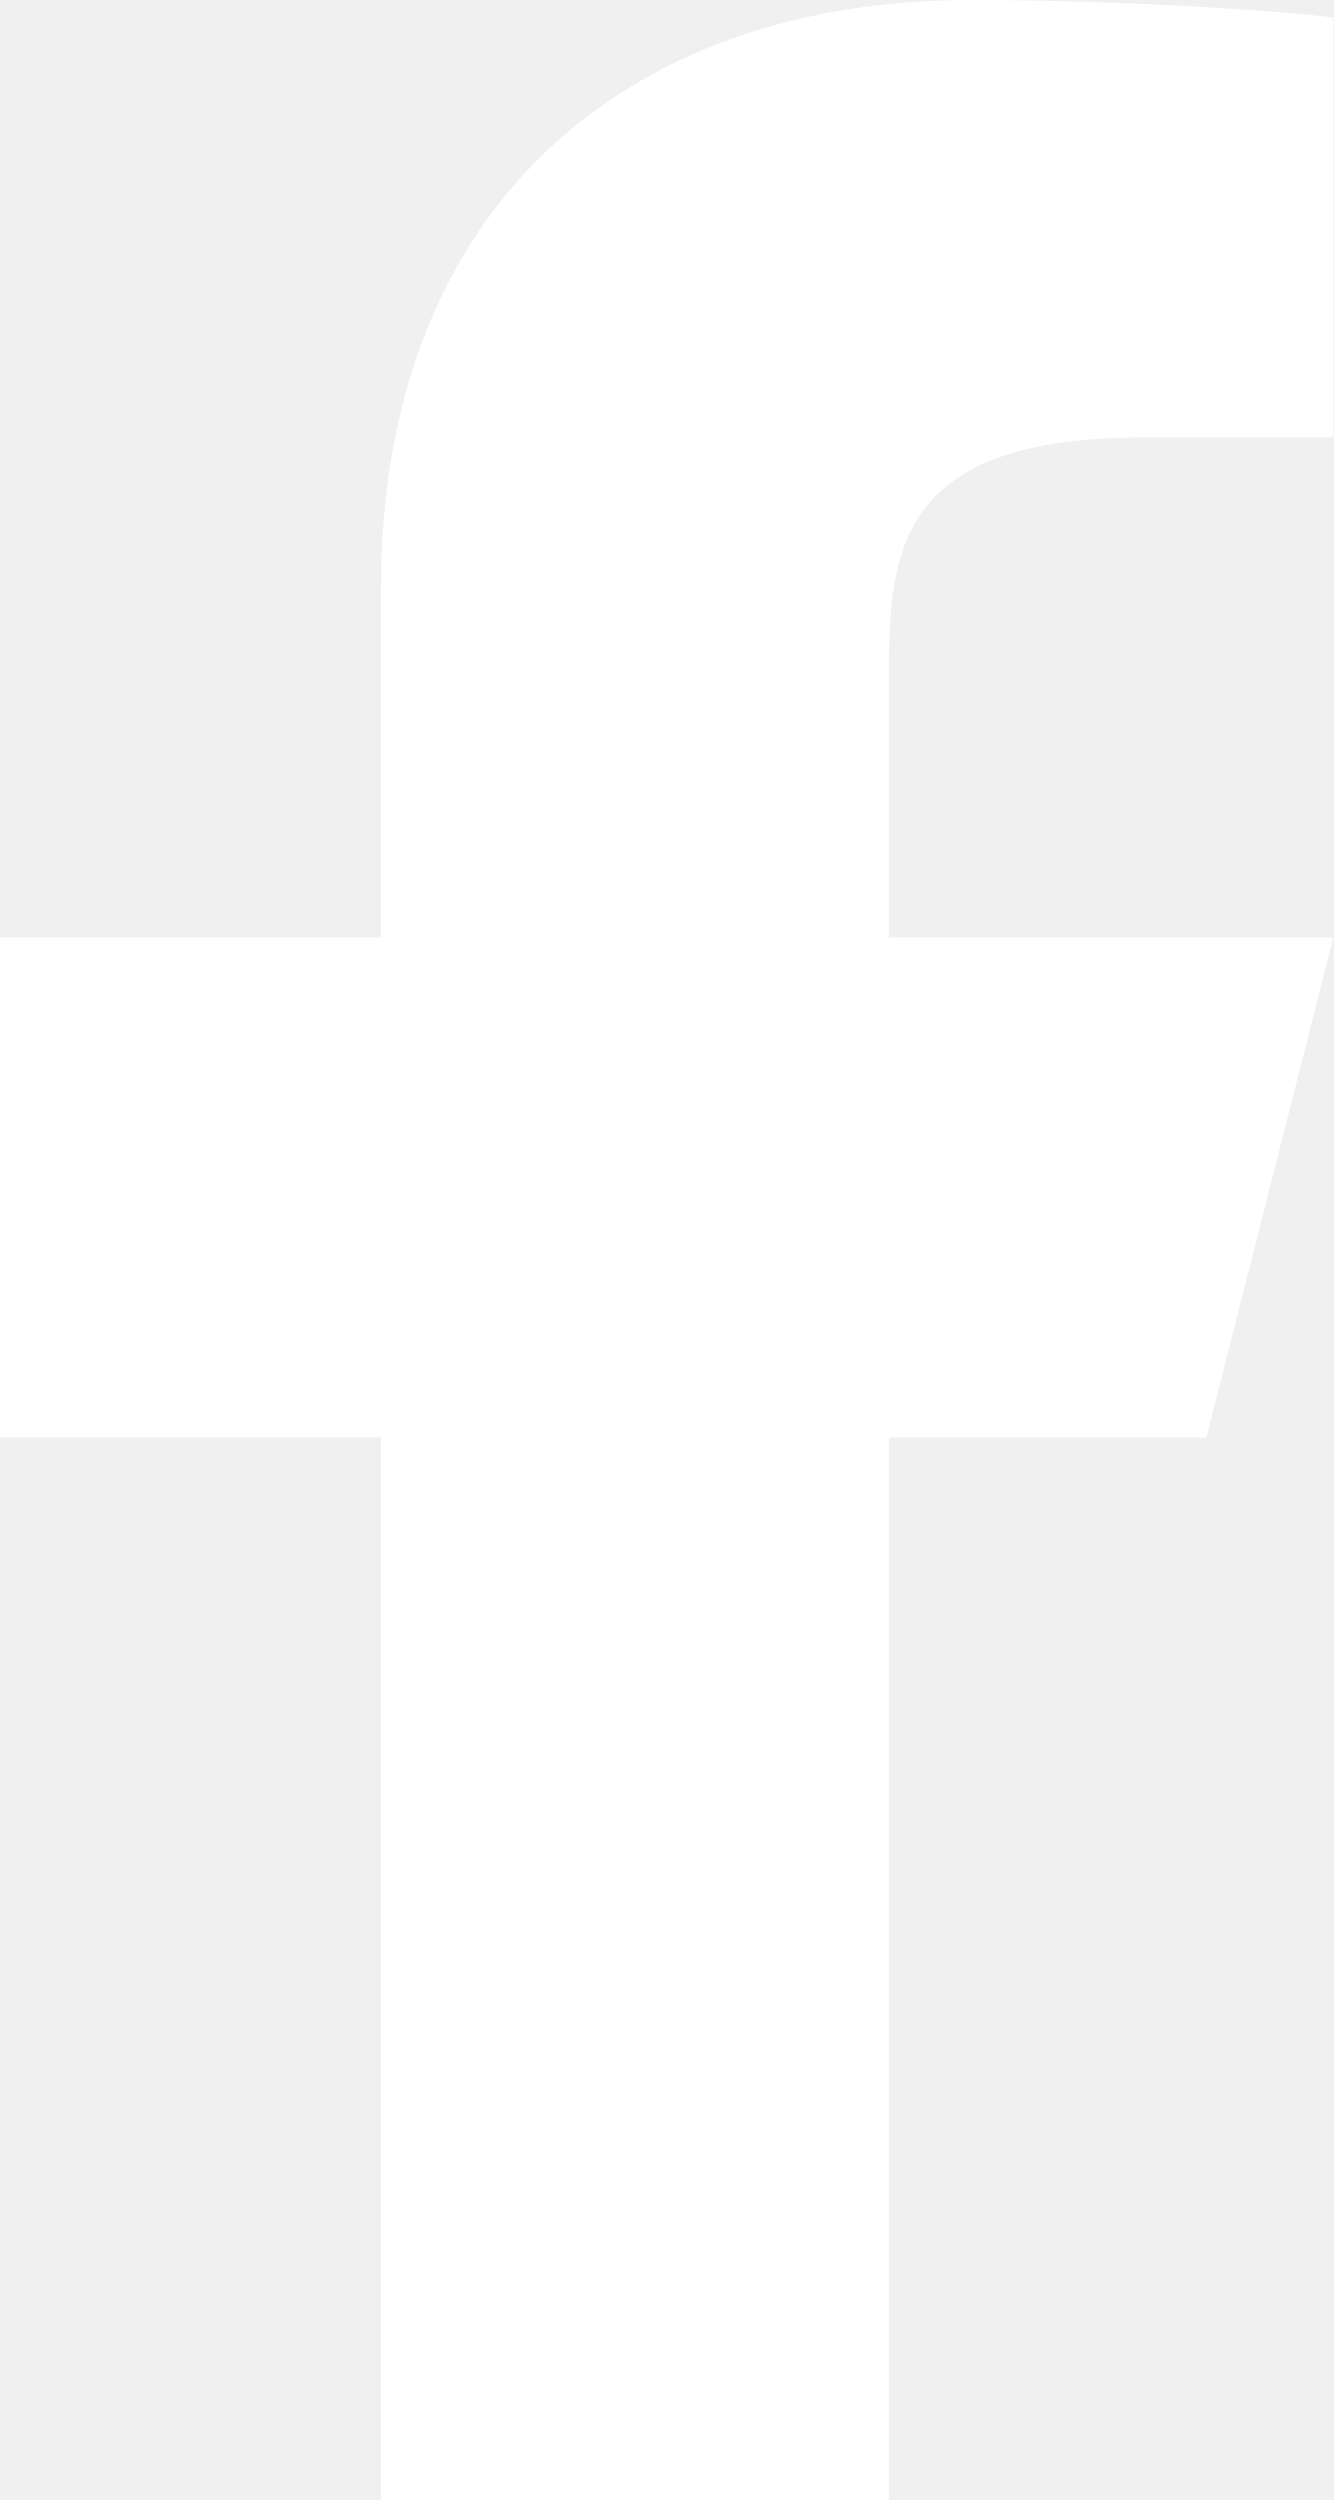
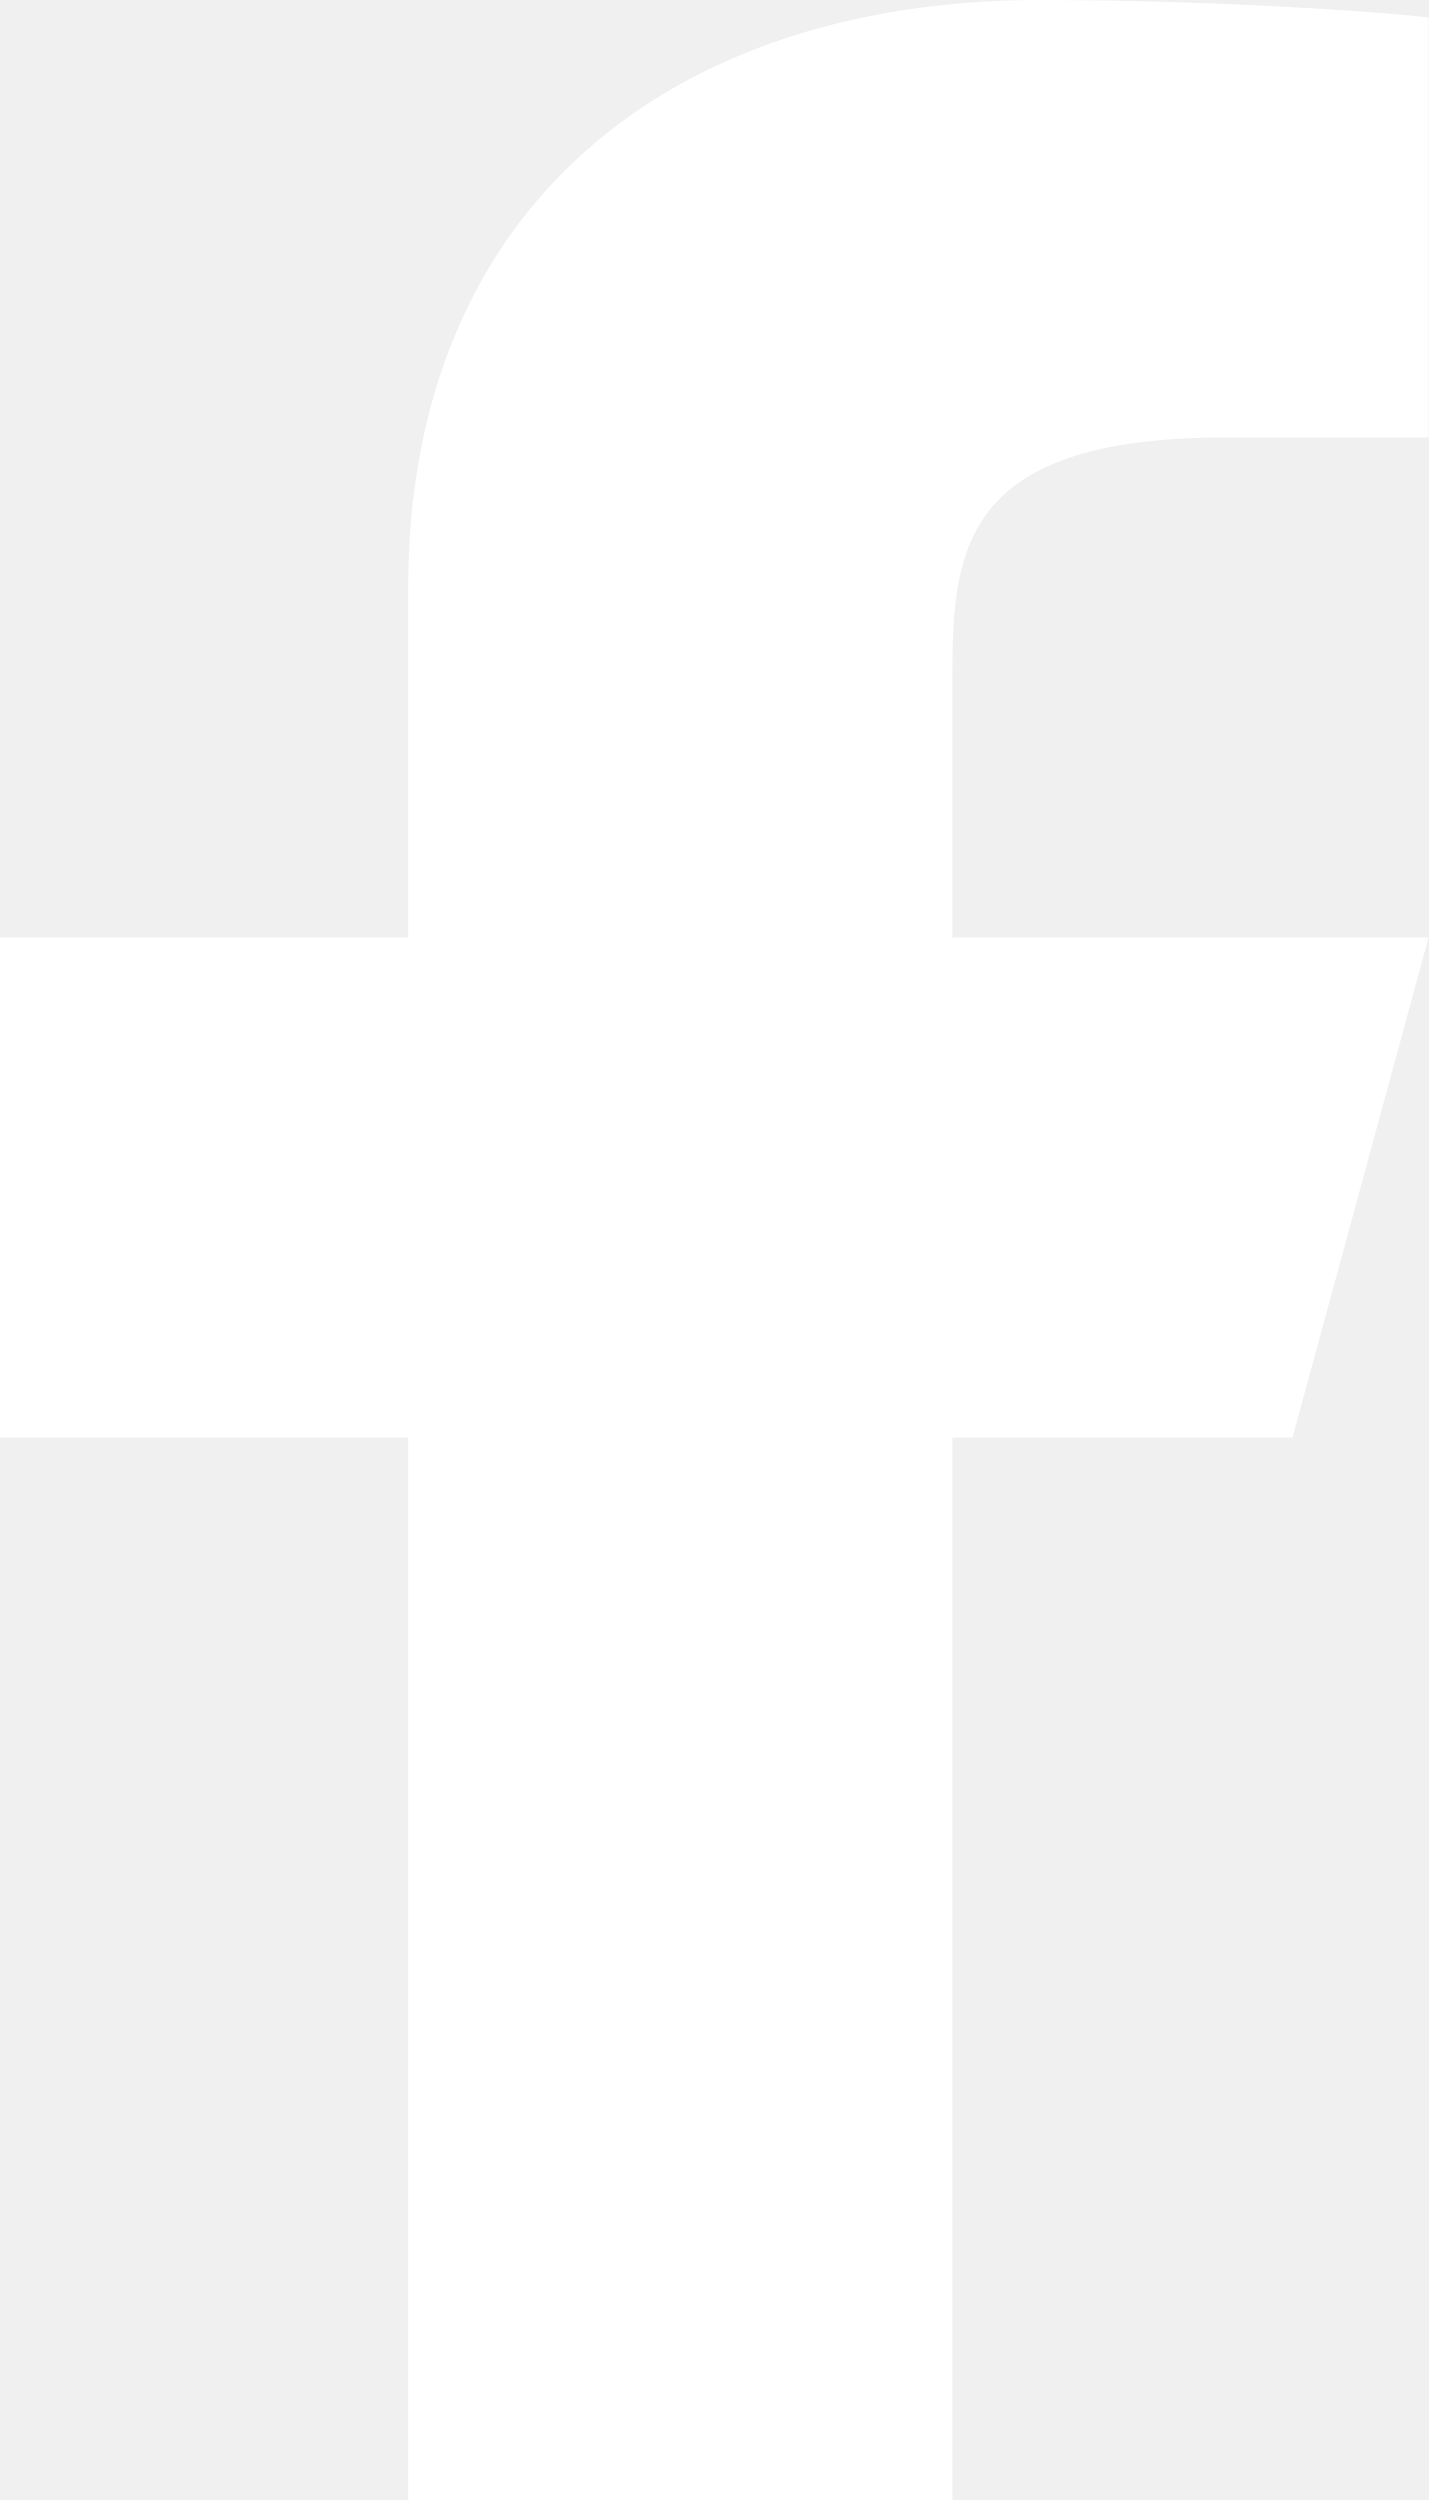
- <svg xmlns="http://www.w3.org/2000/svg" width="8" height="15" viewBox="0 0 8 15" fill="none">
-   <path d="M5.333 8.625H7.238L8 5.625H5.333V4.125C5.333 3.353 5.333 2.625 6.857 2.625H8V0.105C7.752 0.073 6.814 0 5.823 0C3.755 0 2.286 1.243 2.286 3.525V5.625H0V8.625H2.286V15H5.333V8.625Z" fill="white" />
+ <svg xmlns="http://www.w3.org/2000/svg" width="12" height="21" fill="none">
+   <path d="M8 12.075h2.857L12 7.875H8v-2.1c0-1.082 0-2.1 2.286-2.1H12V.147C11.627.102 10.22 0 8.735 0 5.632 0 3.429 1.74 3.429 4.935v2.94H0v4.2h3.429V21H8v-8.925z" fill="#fff" />
</svg>
